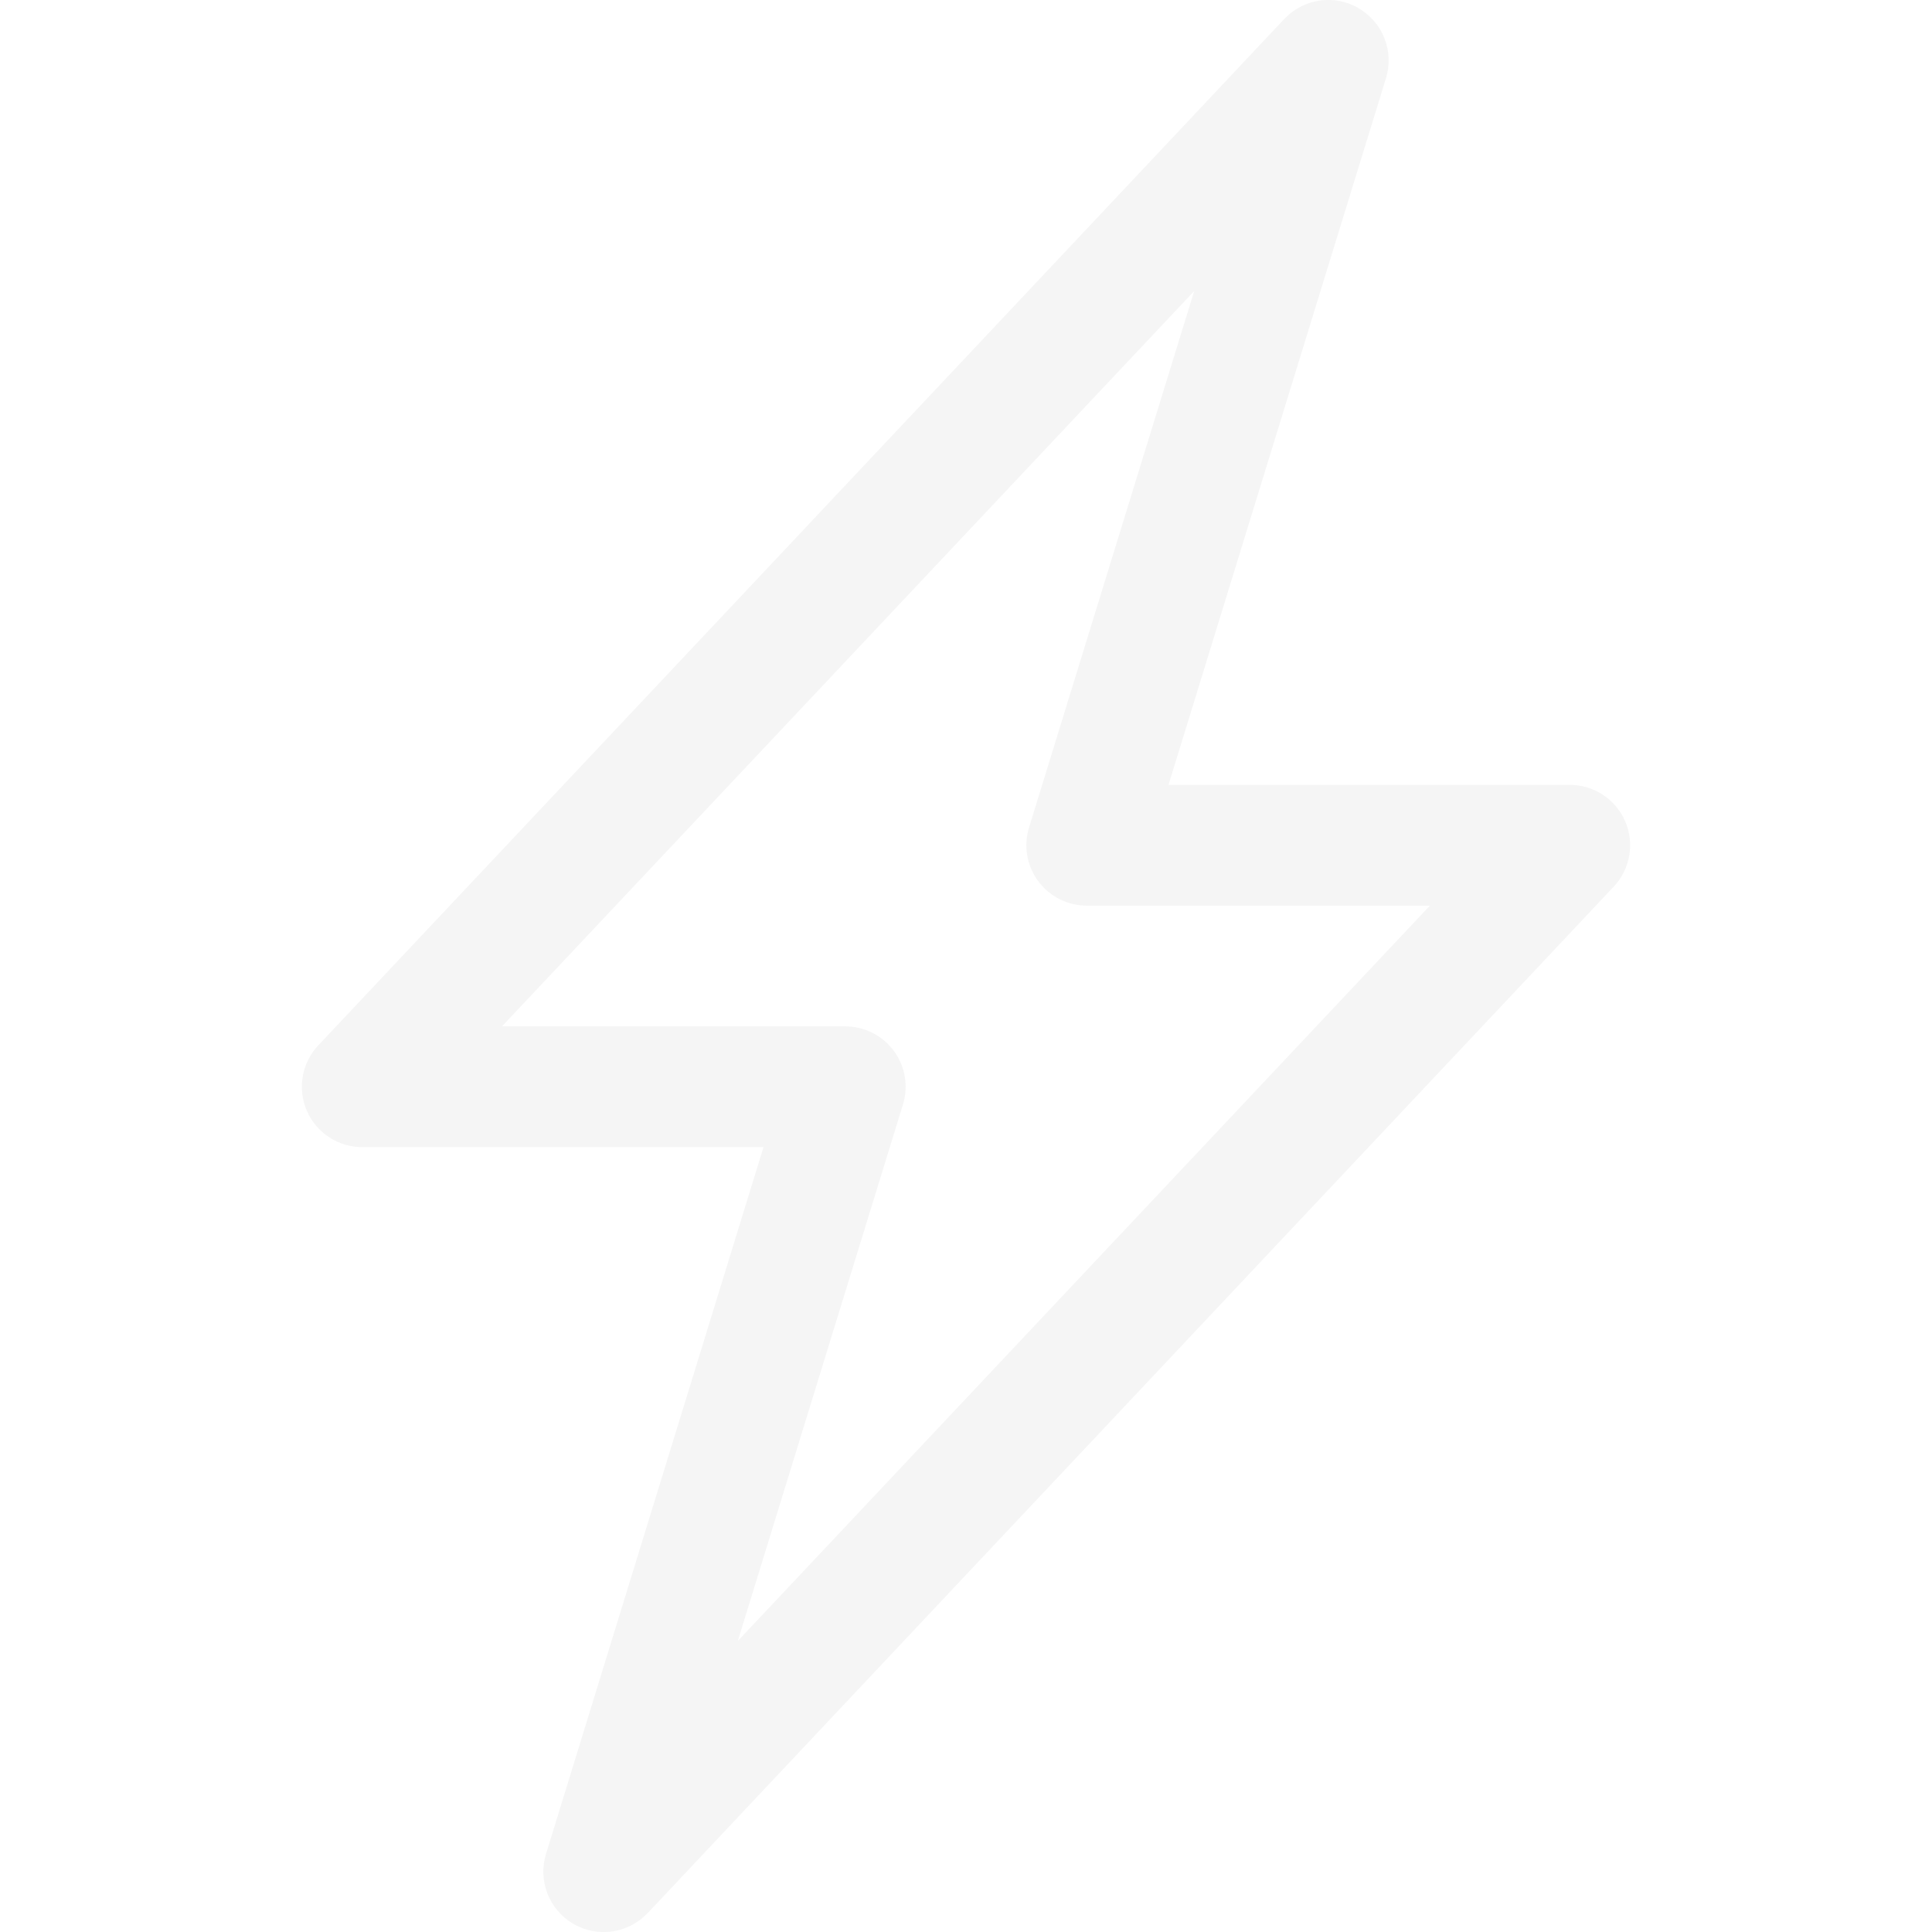
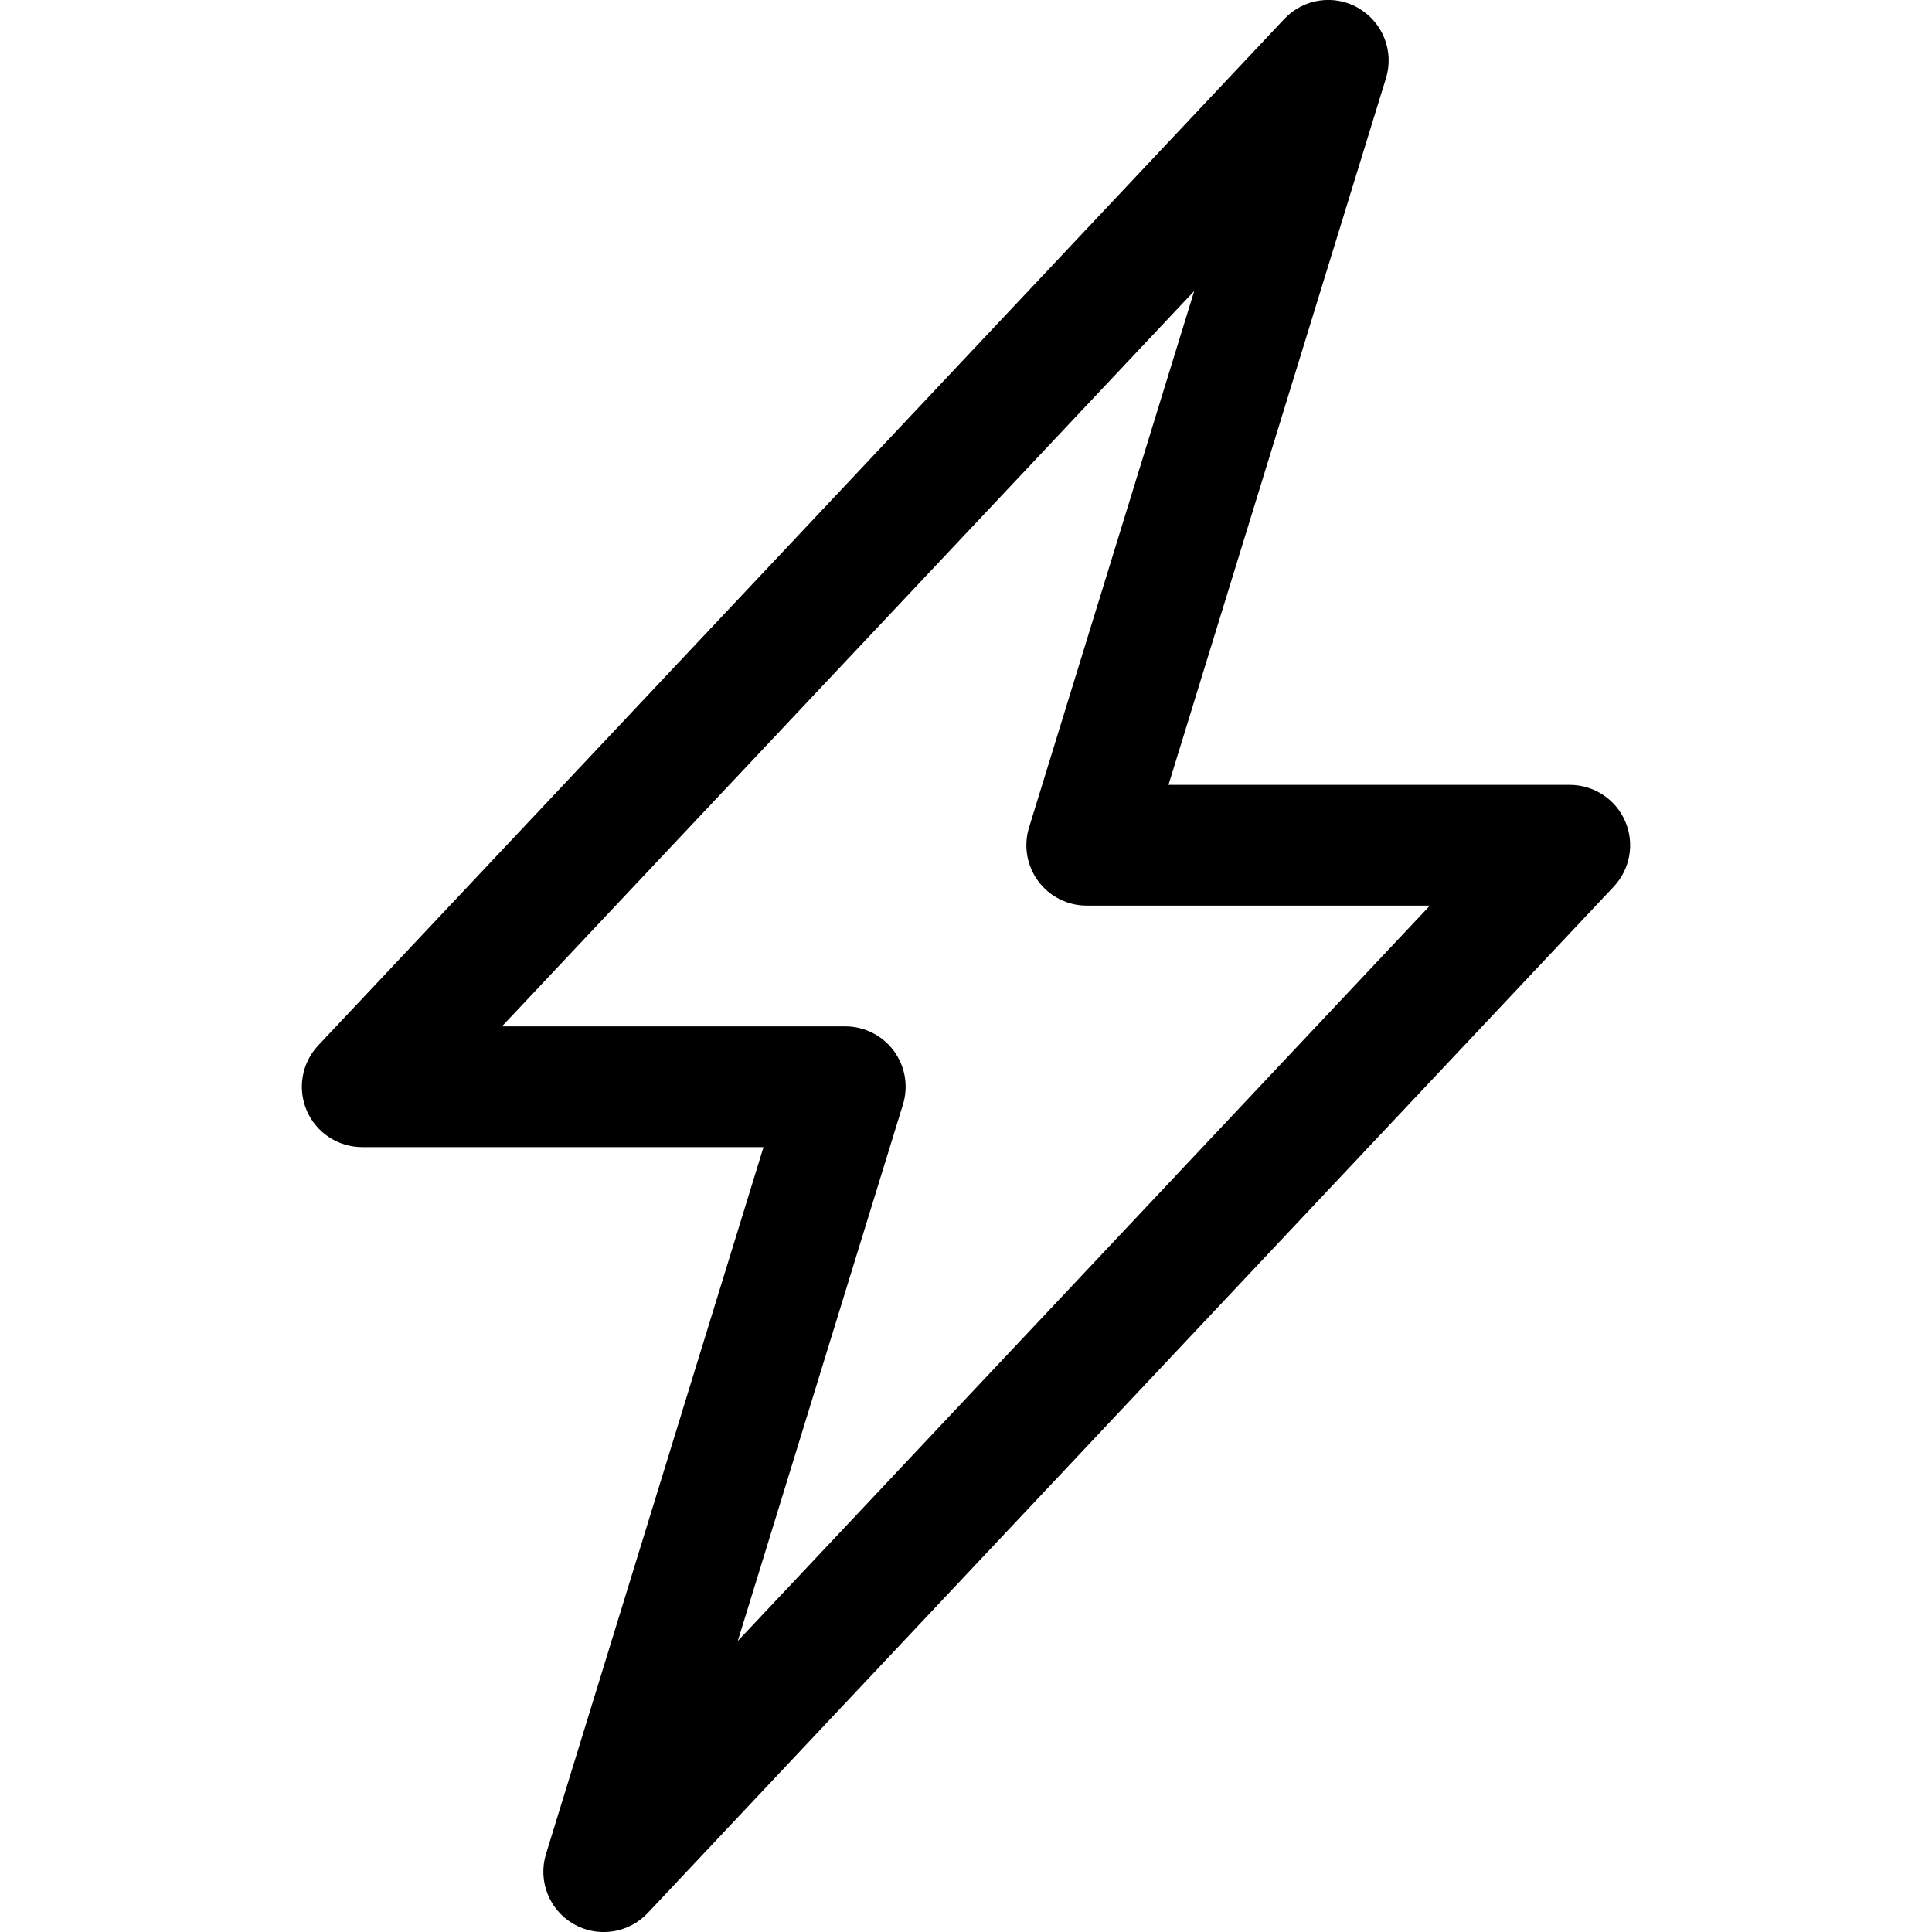
- <svg xmlns="http://www.w3.org/2000/svg" width="64" height="64" fill="rgb(245, 245, 245)" class="bi bi-lightning-charge" viewBox="0 0 16 16">
+ <svg xmlns="http://www.w3.org/2000/svg" width="16" height="16" fill="currentColor" class="bi bi-lightning-charge" viewBox="0 0 16 16">
  <path d="M11.251.068a.5.5 0 0 1 .227.58L9.677 6.5H13a.5.5 0 0 1 .364.843l-8 8.5a.5.5 0 0 1-.842-.49L6.323 9.5H3a.5.5 0 0 1-.364-.843l8-8.5a.5.5 0 0 1 .615-.09zM4.157 8.5H7a.5.5 0 0 1 .478.647L6.11 13.59l5.732-6.09H9a.5.5 0 0 1-.478-.647L9.89 2.41z" />
</svg>
